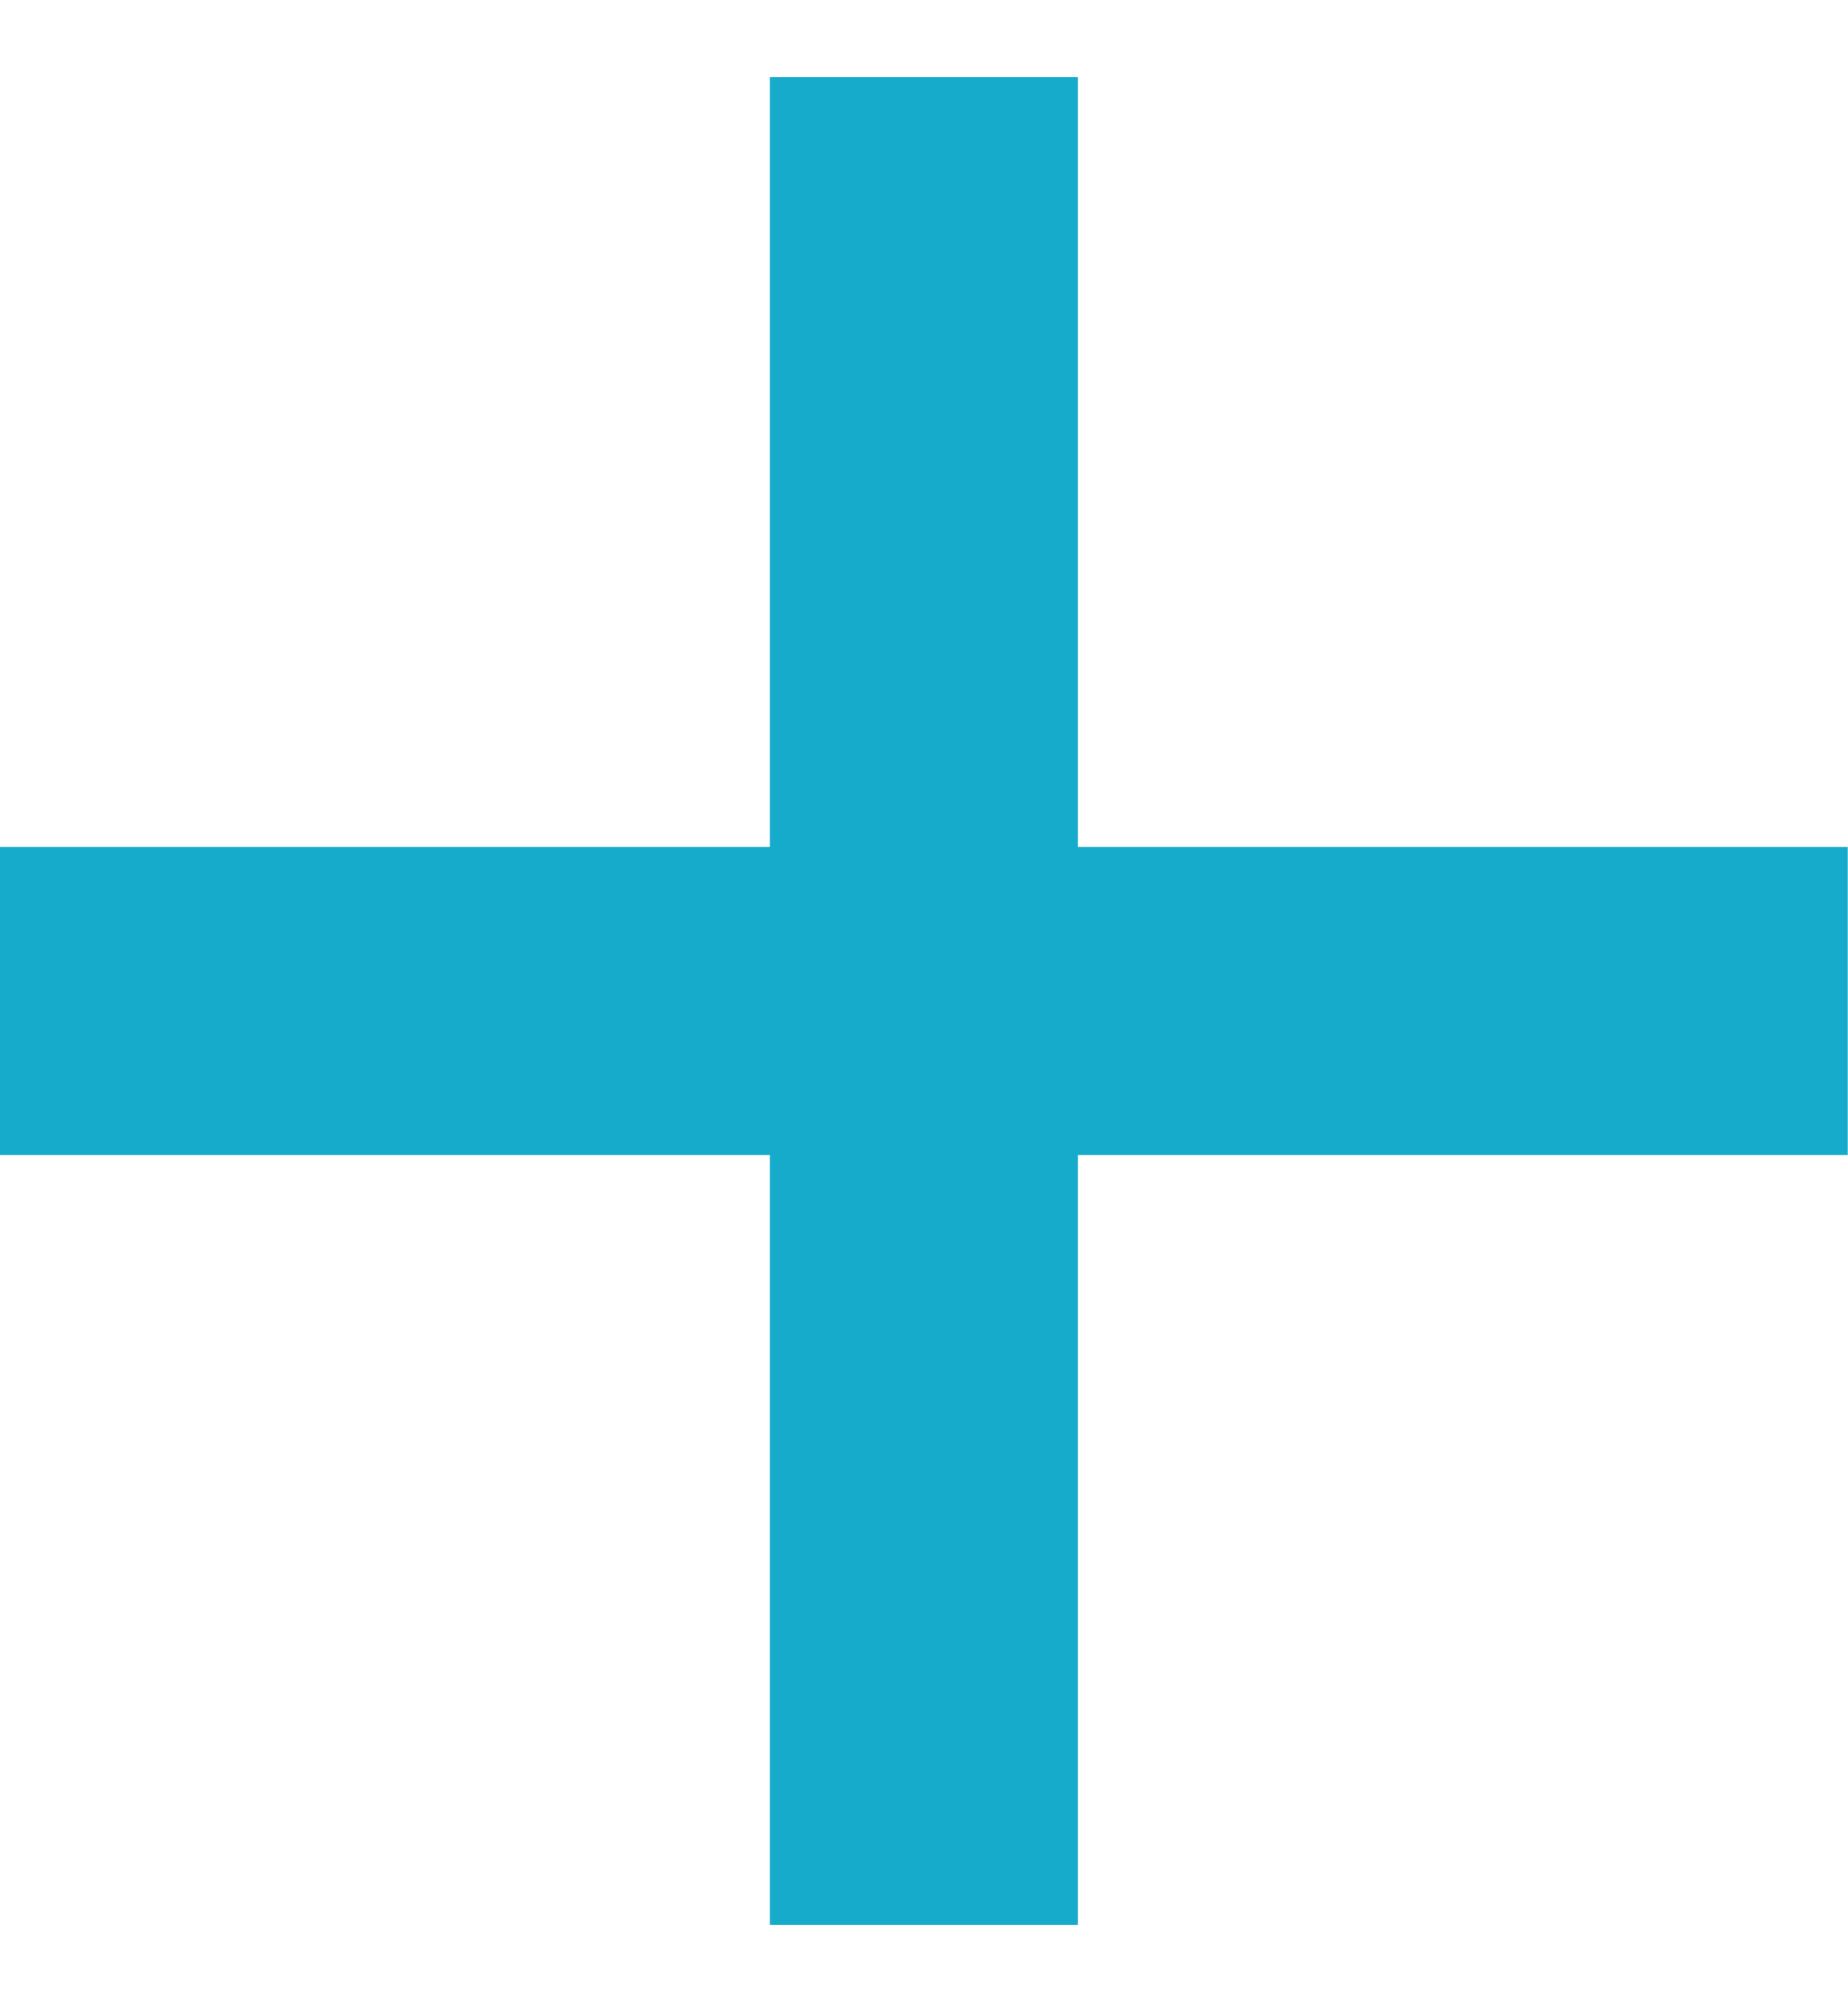
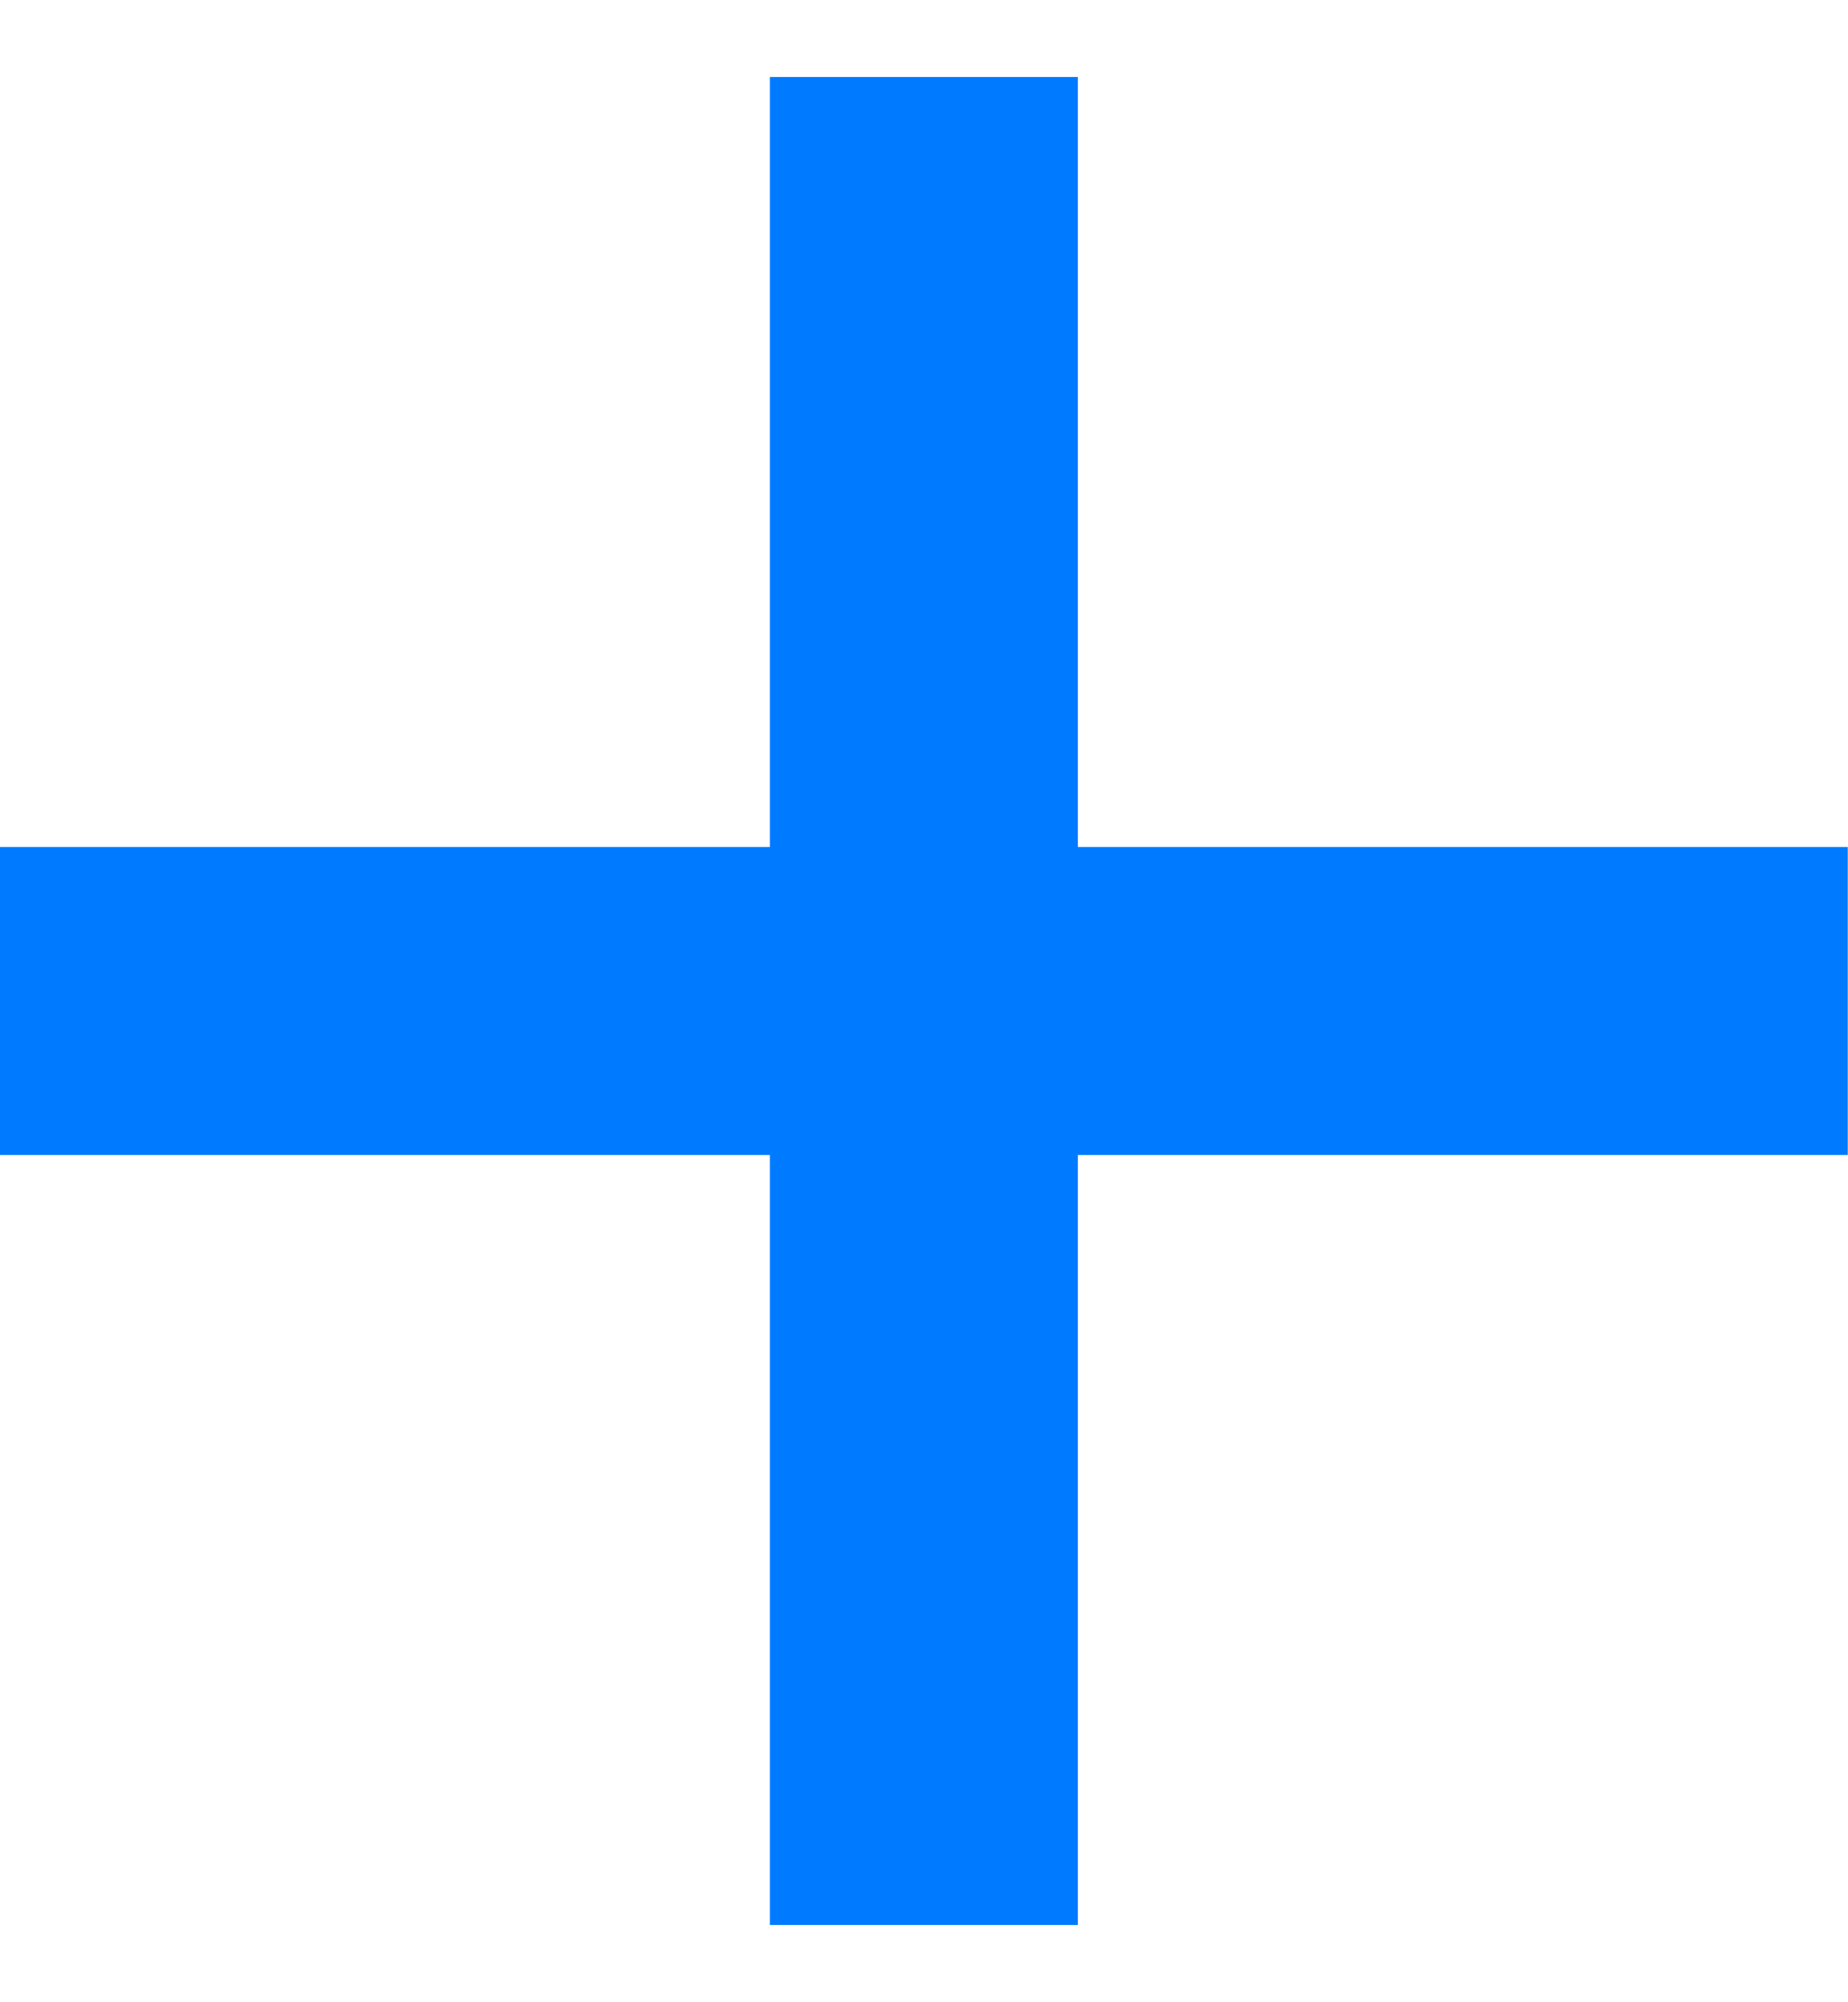
<svg xmlns="http://www.w3.org/2000/svg" width="12px" height="13px" viewBox="0 0 12 13" version="1.1">
  <defs />
  <g id="添加外部乘车人" stroke="none" stroke-width="1" fill="none" fill-rule="evenodd" transform="translate(-219, -420)">
-     <g id="Group-8" transform="translate(215, 416)" fill="#17ABCB">
+     <g id="Group-8" transform="translate(215, 416)" fill="#007aff">
      <g id="icon/小图标/选择/添加">
        <path d="M9,9.5 L9,4.5 L11,4.5 L11,9.5 L16,9.5 L16,11.5 L11,11.5 L11,16.5 L9,16.5 L9,11.5 L4,11.5 L4,9.5 L9,9.5 Z" id="Combined-Shape" />
      </g>
    </g>
  </g>
</svg>
